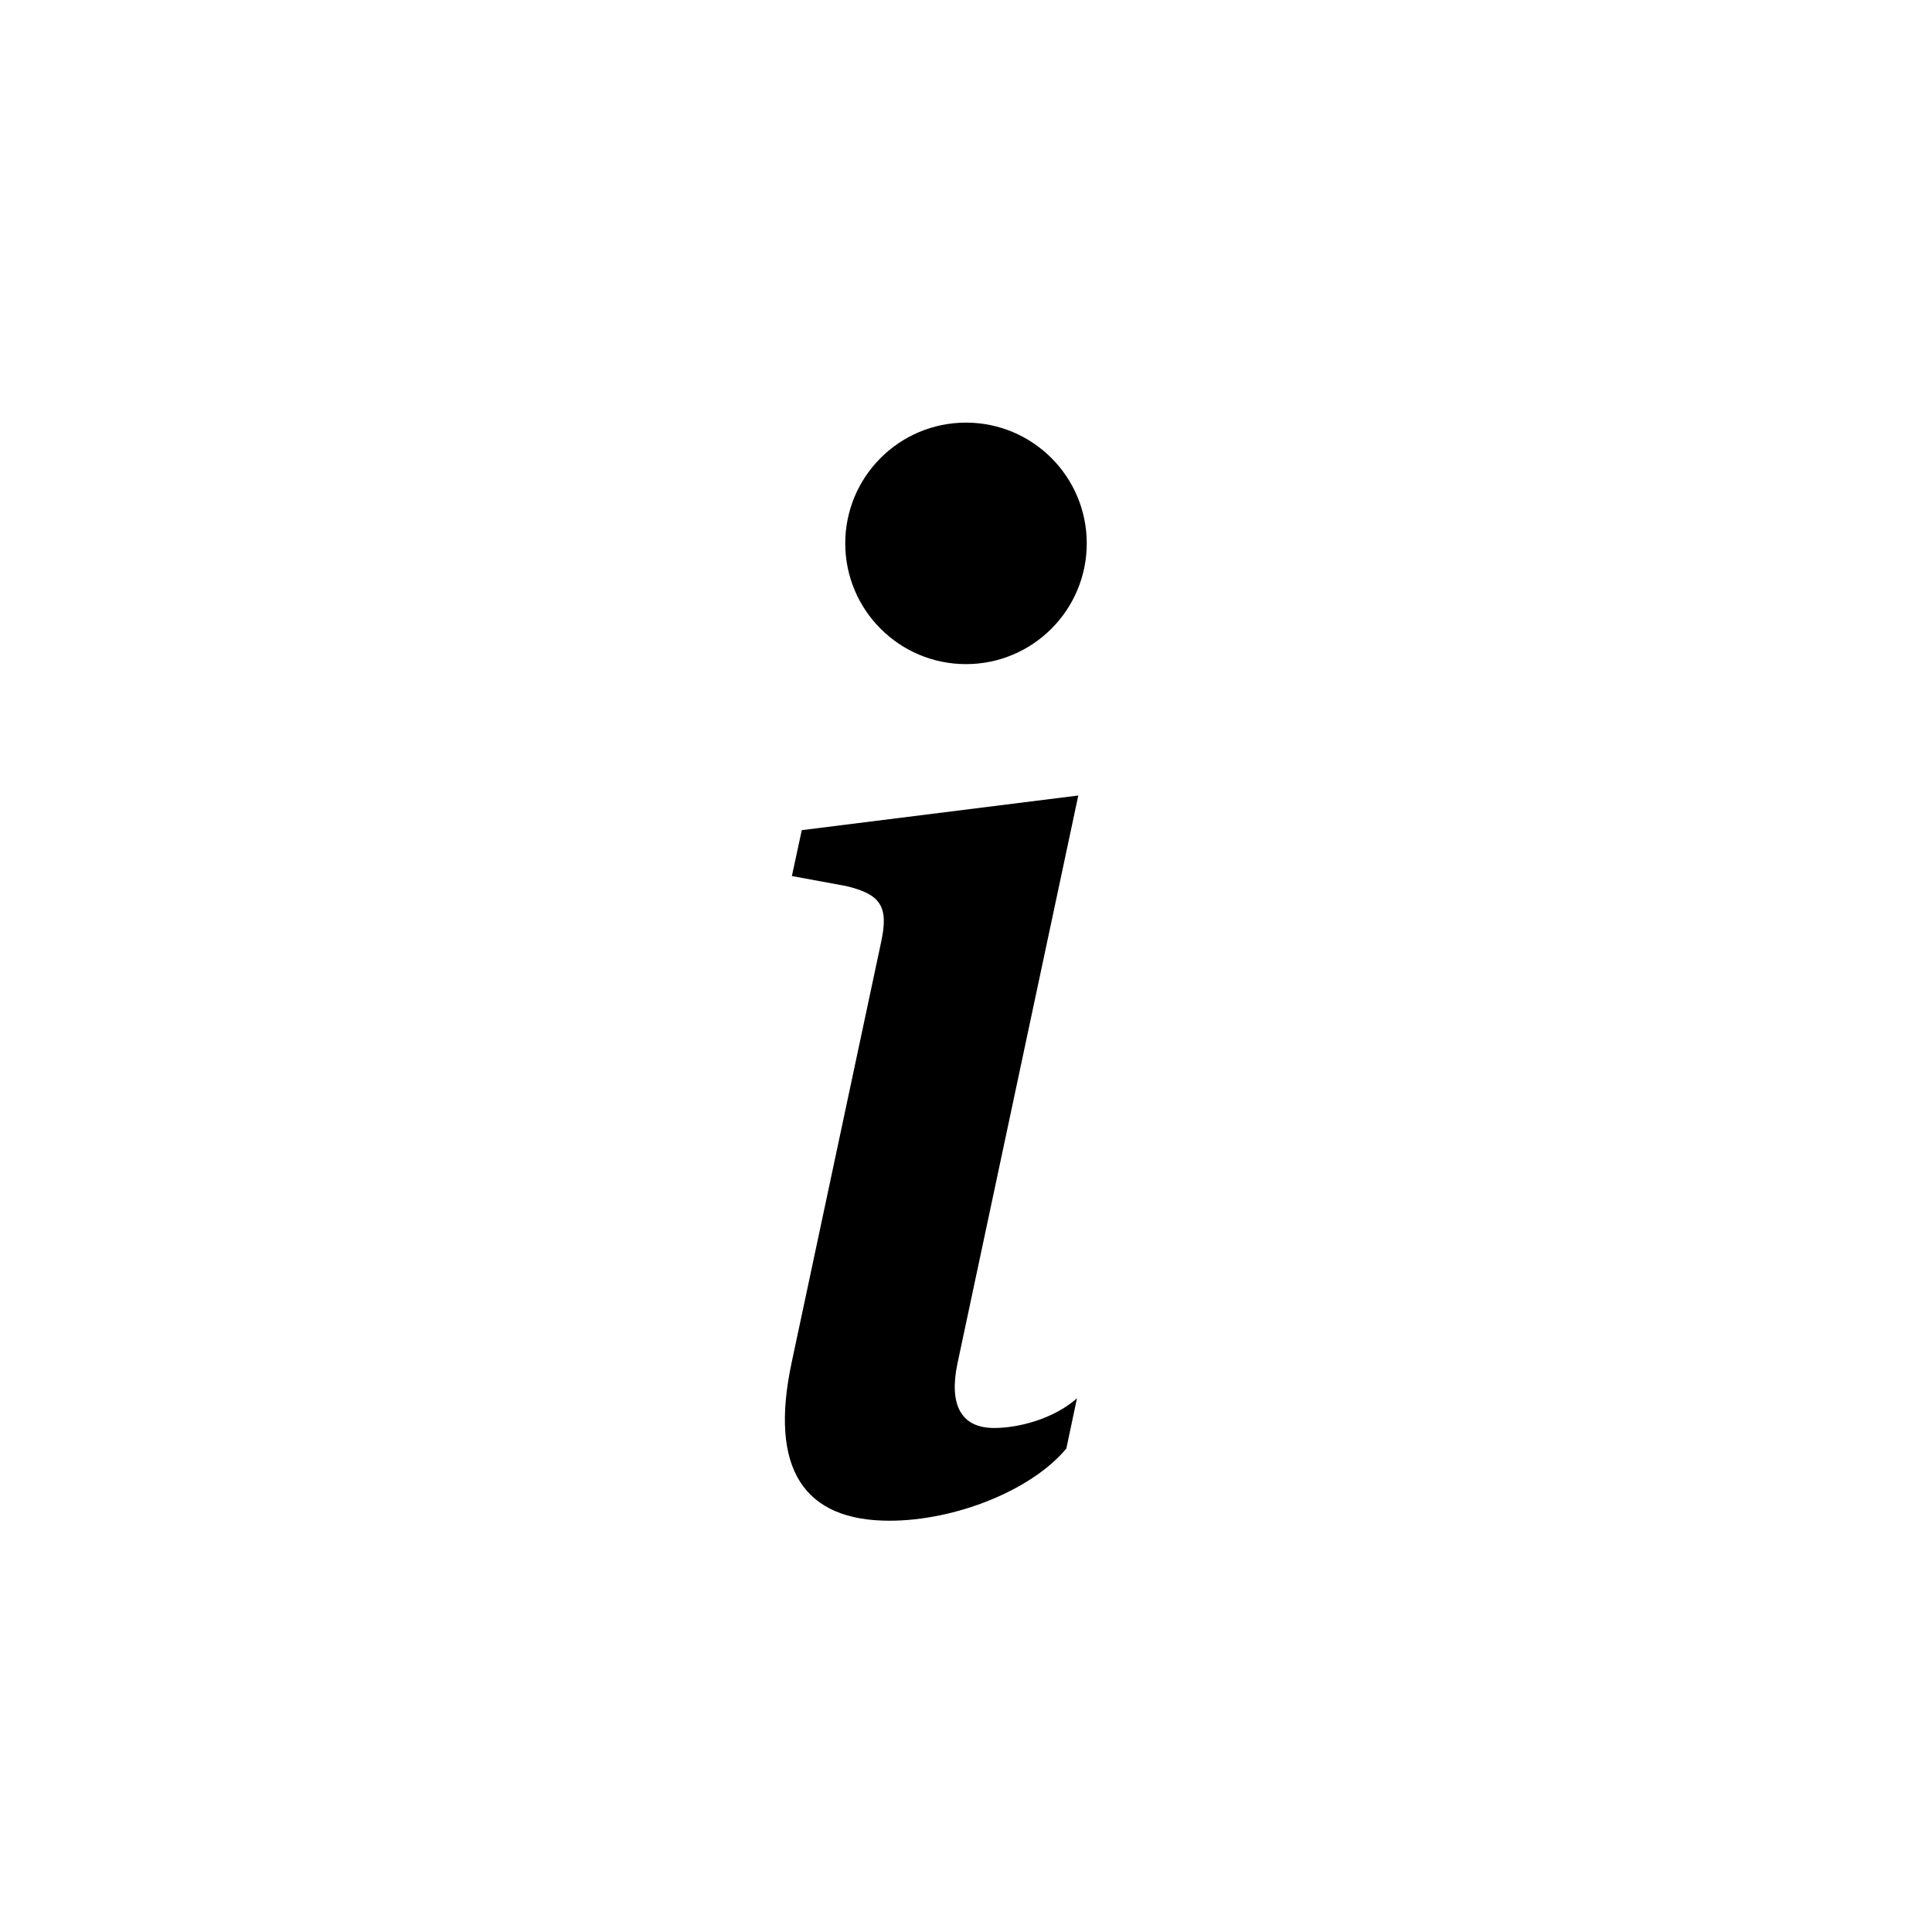
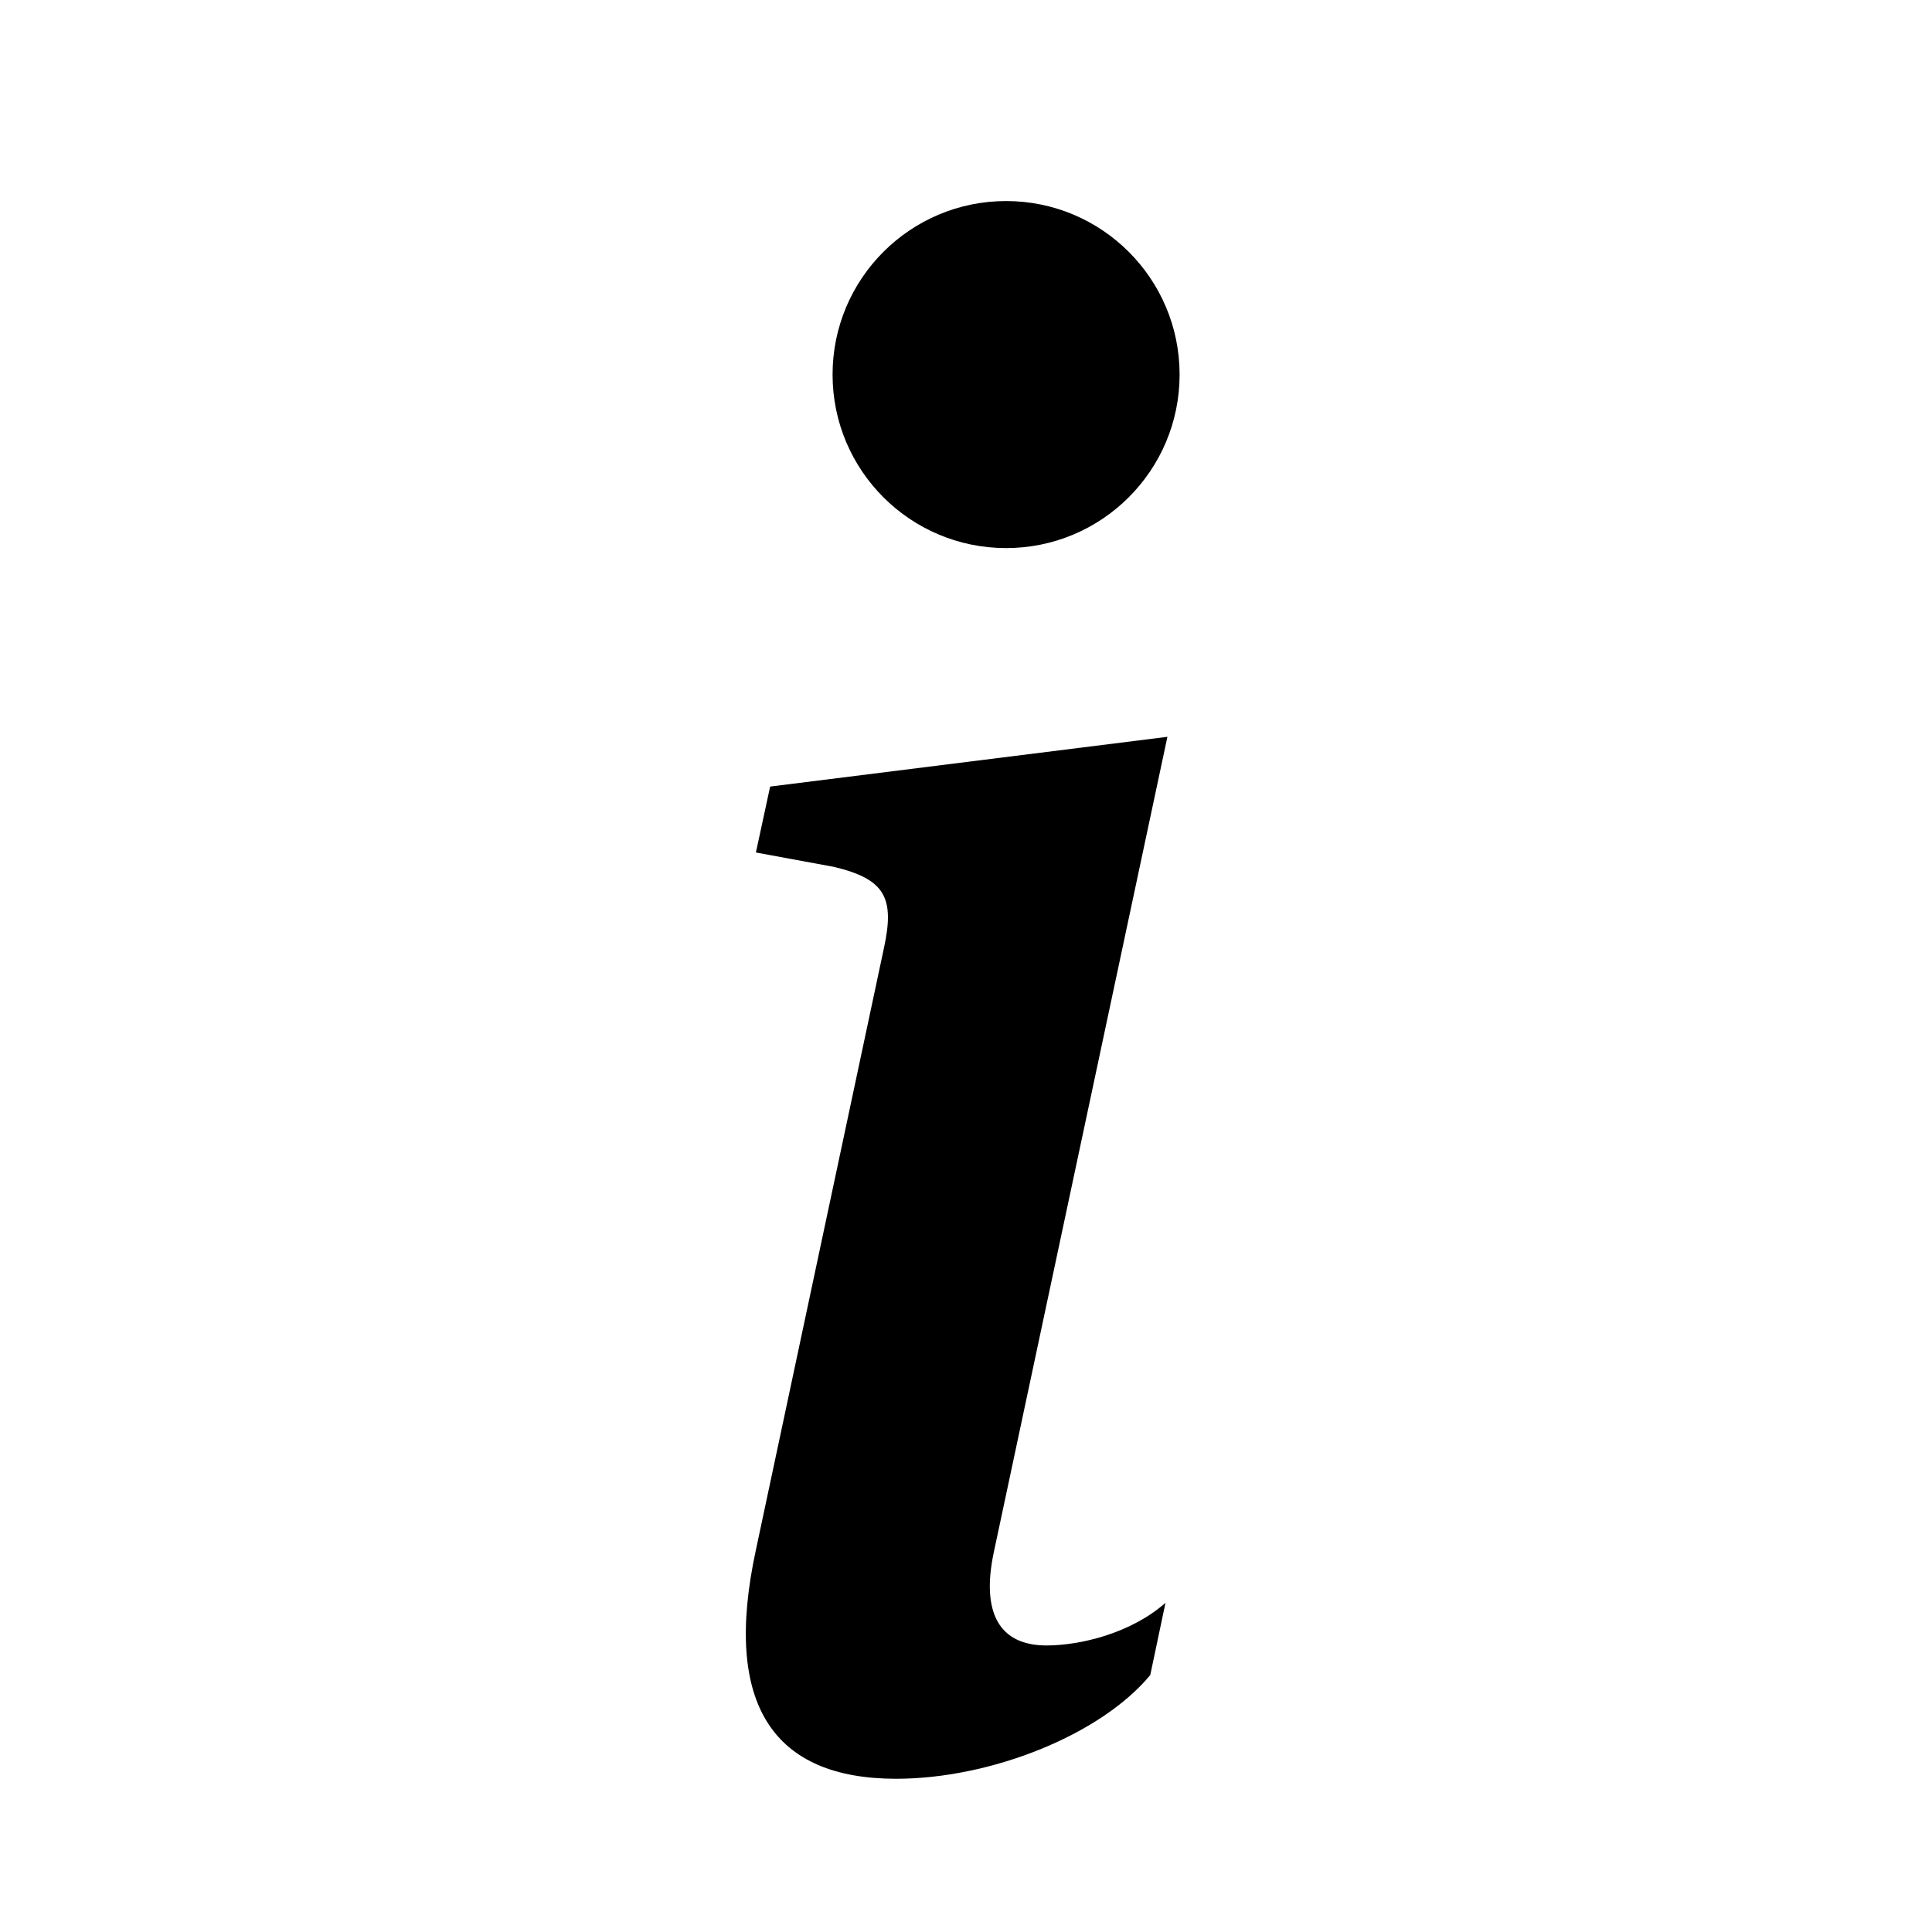
- <svg xmlns="http://www.w3.org/2000/svg" width="16" height="16" fill="currentColor" class="bi bi-info" viewBox="0 0 16 16">
-   <path d="m8.93 6.588-2.29.287-.082.38.45.083c.294.07.352.176.288.469l-.738 3.468c-.194.897.105 1.319.808 1.319.545 0 1.178-.252 1.465-.598l.088-.416c-.2.176-.492.246-.686.246-.275 0-.375-.193-.304-.533zM9 4.5a1 1 0 1 1-2 0 1 1 0 0 1 2 0" />
+ <svg xmlns="http://www.w3.org/2000/svg" width="16" height="16" fill="currentColor" class="bi bi-info" viewBox="0 0 16 16" version="1.1" id="svg4">
+   <defs id="defs8" />
+   <path d="M 9.668,6.102 6.378,6.514 6.26,7.06 6.906,7.179 c 0.422,0.101 0.506,0.253 0.414,0.674 l -1.06,4.983 c -0.279,1.289 0.151,1.895 1.161,1.895 0.783,0 1.693,-0.362 2.105,-0.859 l 0.126,-0.598 c -0.287,0.253 -0.707,0.353 -0.986,0.353 -0.395,0 -0.539,-0.277 -0.437,-0.766 z m 0.101,-3 a 1.437,1.437 0 1 1 -2.874,0 1.437,1.437 0 0 1 2.874,0" id="path2" style="stroke-width:1.437" />
</svg>
